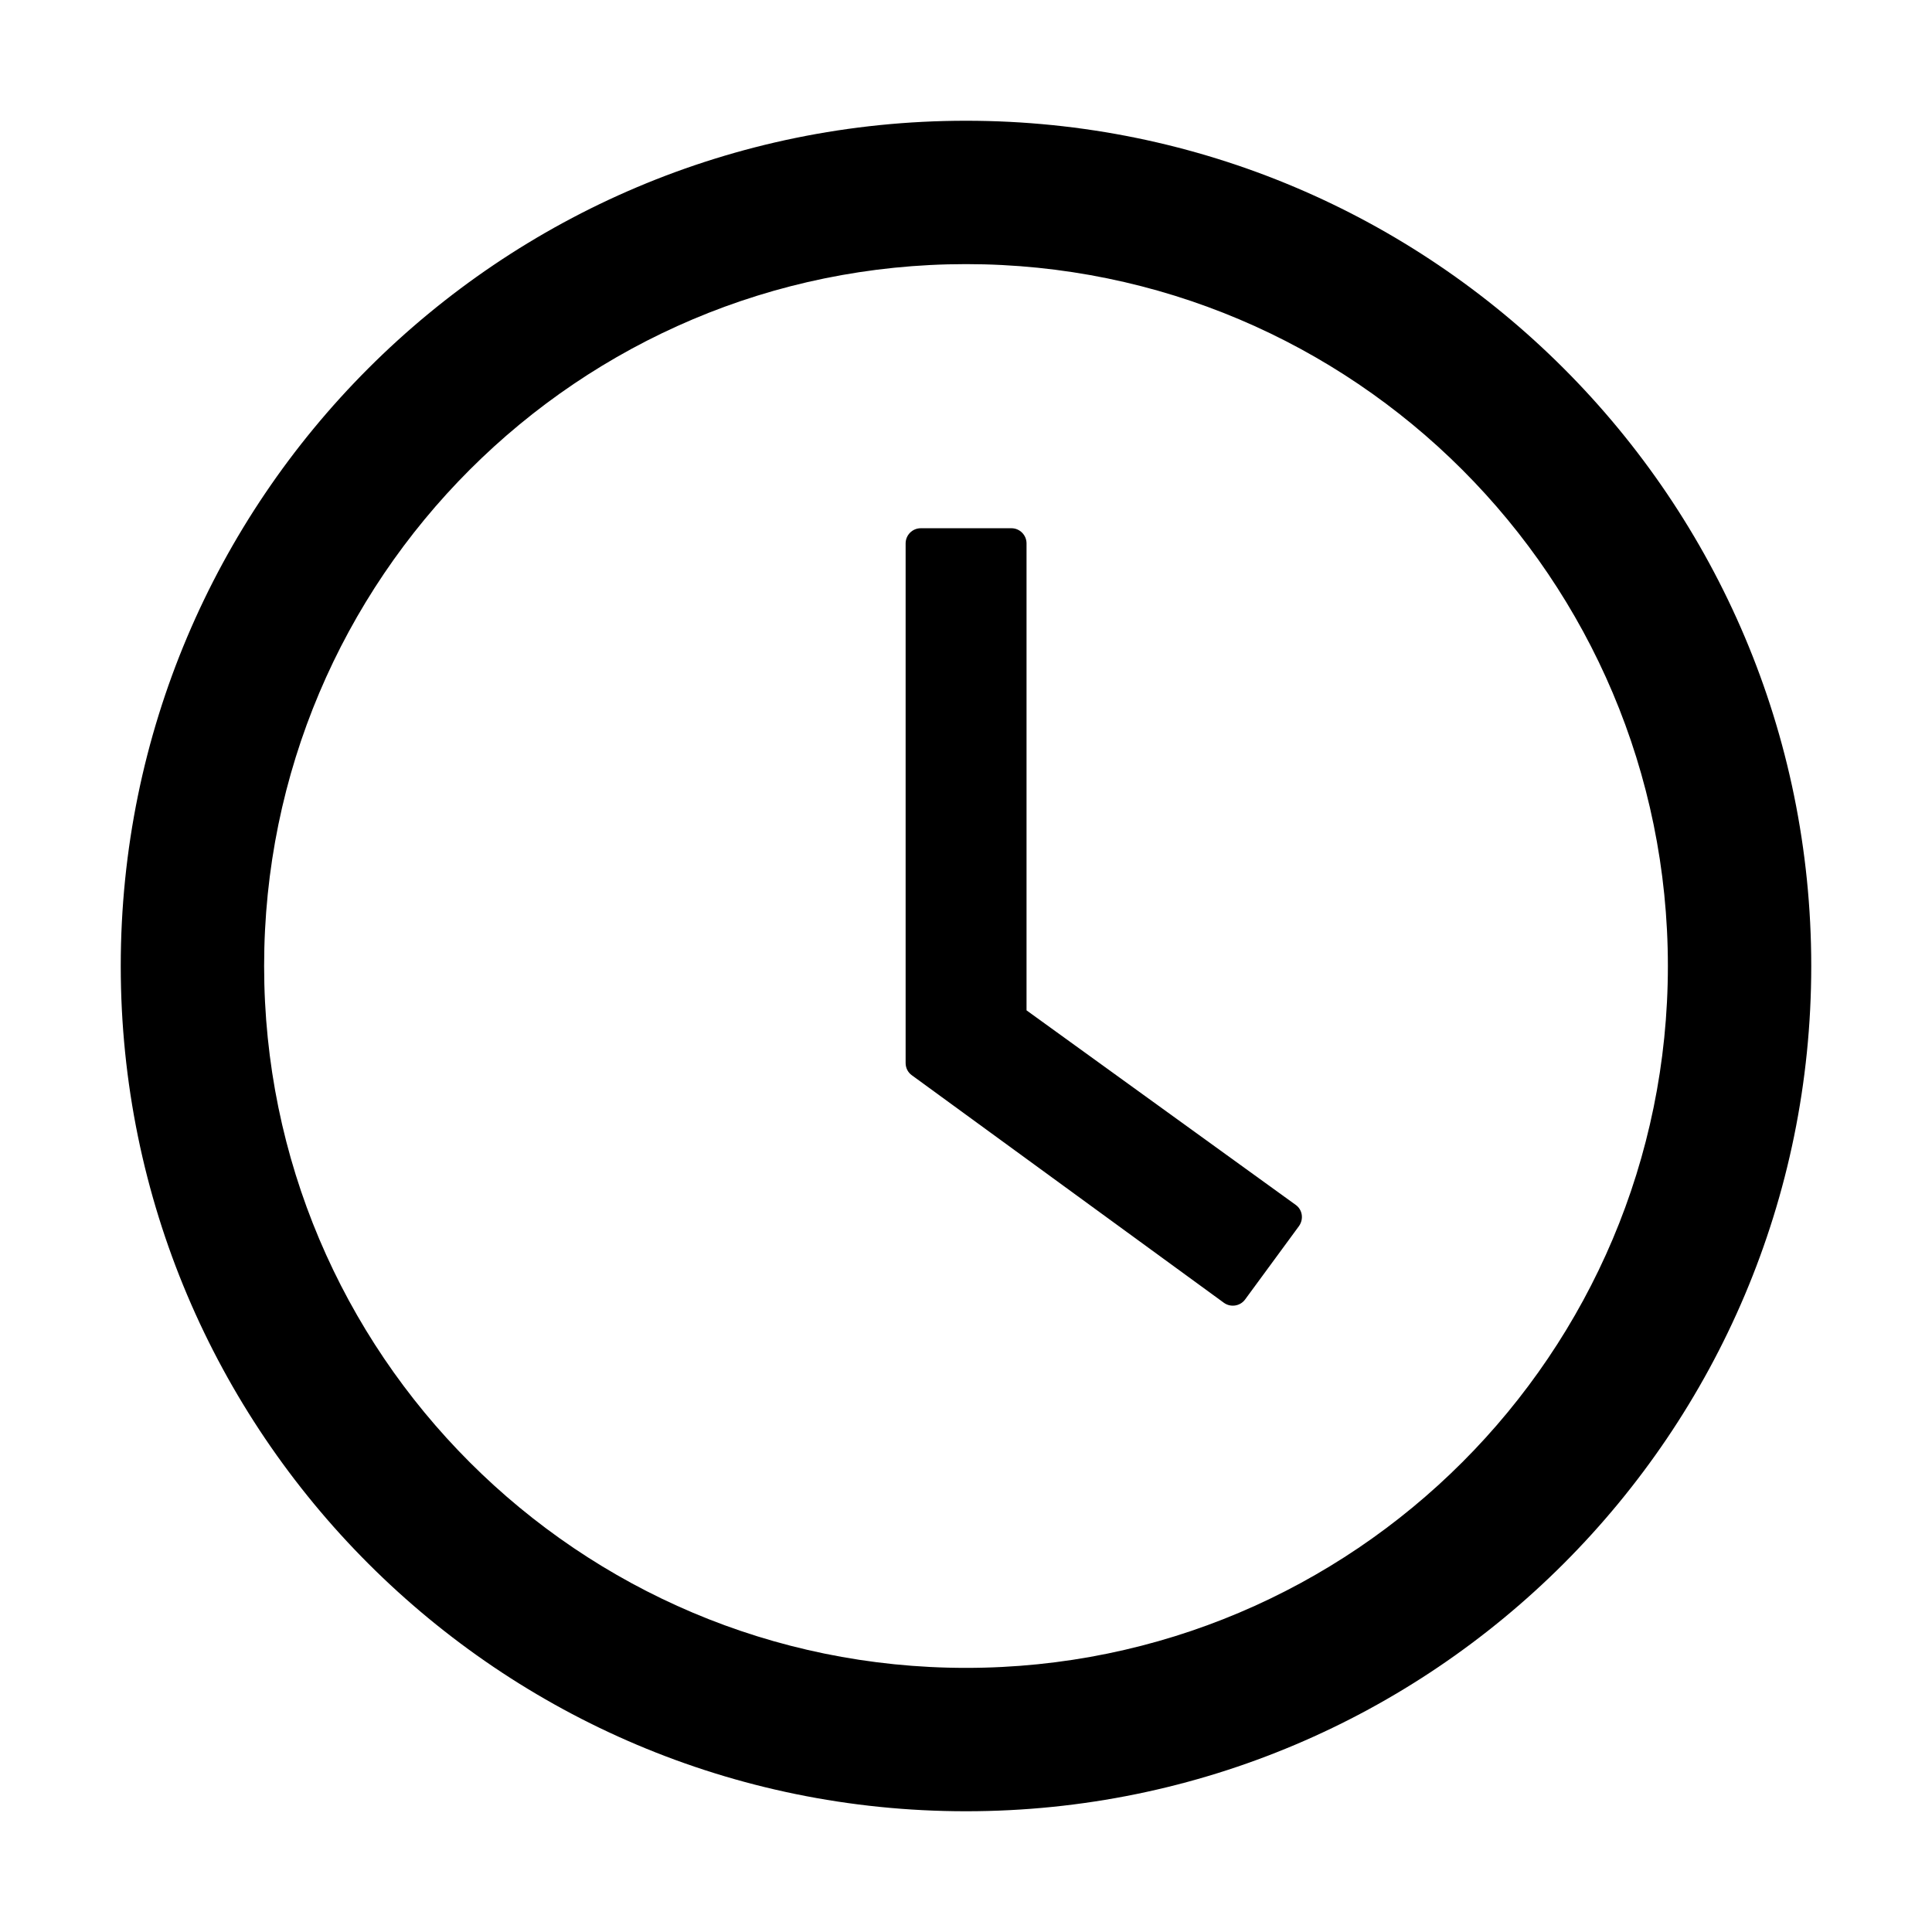
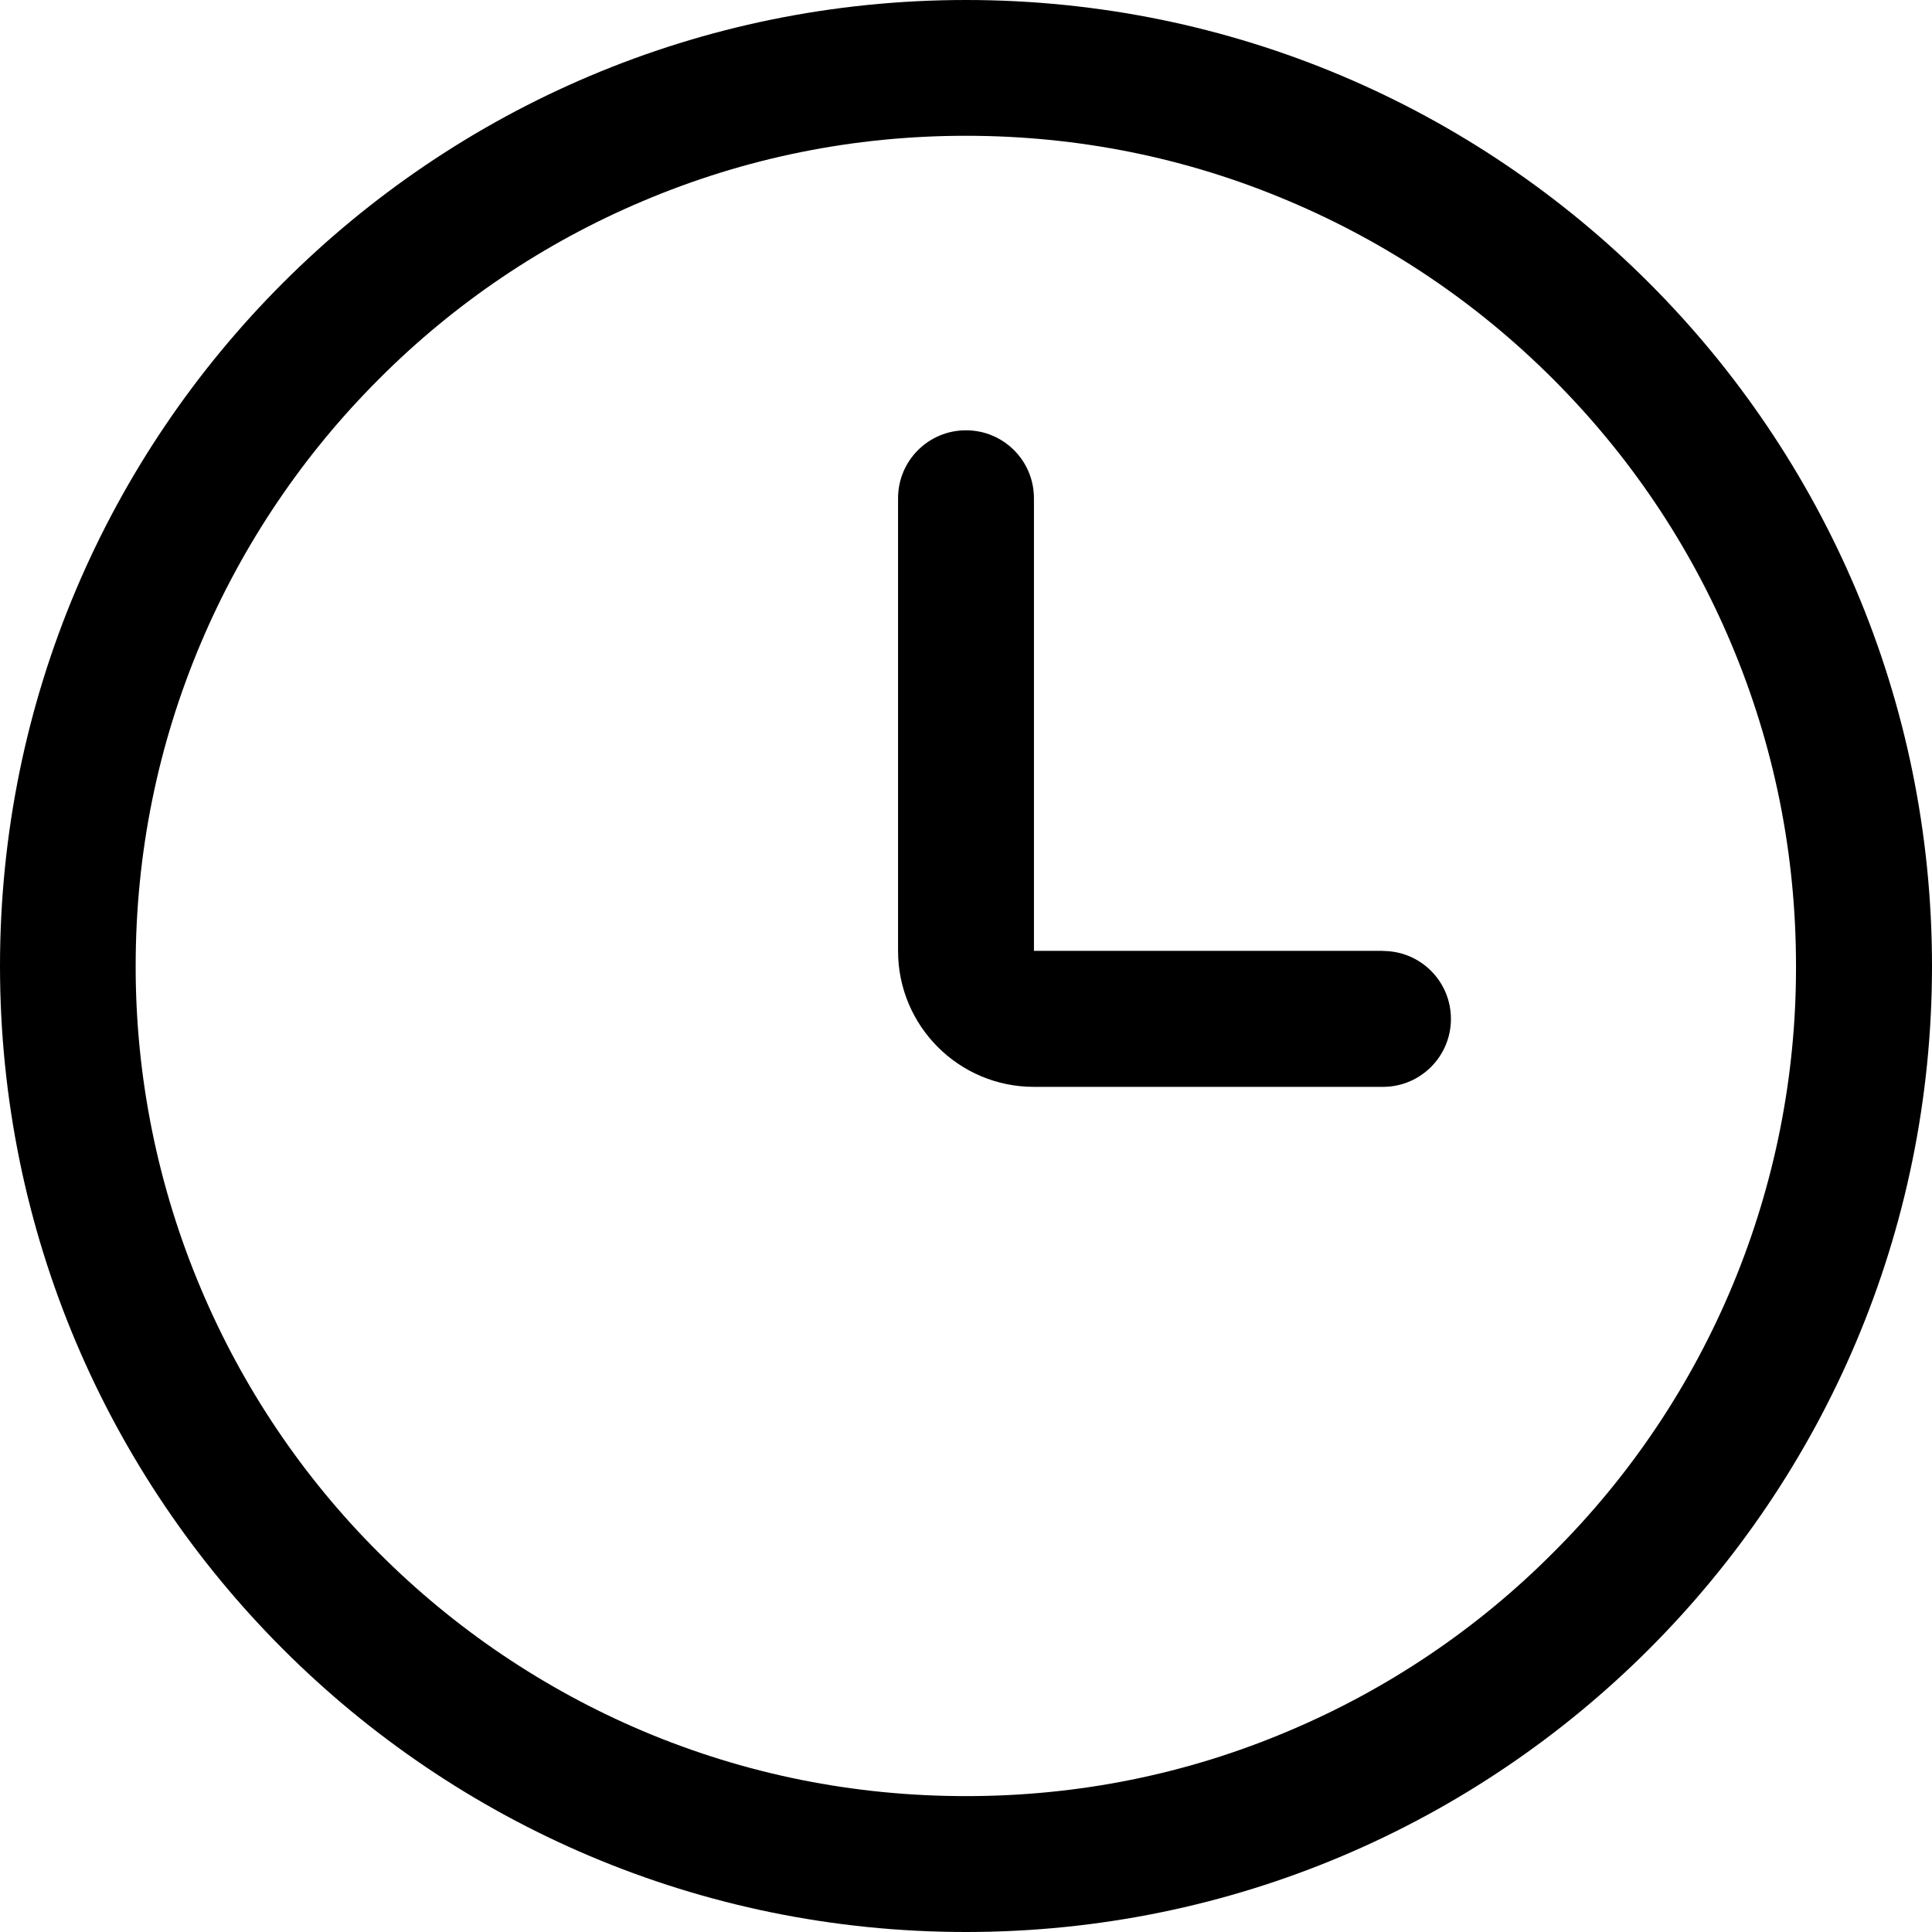
- <svg xmlns="http://www.w3.org/2000/svg" width="24" height="24" viewBox="0 0 24 24">
-   <g id="Frame">
-     <path id="Vector" d="M12 1.5C6.202 1.5 1.5 6.202 1.5 12C1.5 17.798 6.202 22.5 12 22.5C17.798 22.5 22.5 17.798 22.5 12C22.5 6.202 17.798 1.5 12 1.5ZM12 20.719C7.186 20.719 3.281 16.814 3.281 12C3.281 7.186 7.186 3.281 12 3.281C16.814 3.281 20.719 7.186 20.719 12C20.719 16.814 16.814 20.719 12 20.719Z" />
-     <path id="Vector_2" d="M16.095 14.967L12.752 12.551V6.75C12.752 6.647 12.668 6.562 12.565 6.562H11.438C11.334 6.562 11.25 6.647 11.25 6.75V13.205C11.25 13.266 11.278 13.322 11.327 13.357L15.204 16.184C15.288 16.244 15.405 16.226 15.466 16.144L16.137 15.23C16.198 15.143 16.179 15.026 16.095 14.967Z" />
+ <svg xmlns="http://www.w3.org/2000/svg" version="1.1" width="18" height="18" viewBox="0 0 18 18">
+   <defs>
+     <clipPath id="master_svg0_67_00506">
+       <rect x="0" y="0" width="18" height="18" rx="0" />
+     </clipPath>
+   </defs>
+   <g clip-path="url(#master_svg0_67_00506)">
+     <g>
+       <path d="M9,0C4.029,0,0,4.029,0,9C0,13.971,4.029,18,9,18C13.971,18,18,13.971,18,9C18,4.029,13.971,0,9,0ZM14.468,14.468C13.764,15.175,12.928,15.738,12.009,16.126C11.056,16.531,10.044,16.734,9,16.734C7.956,16.734,6.944,16.531,5.99,16.128C5.072,15.739,4.237,15.176,3.532,14.47C2.825,13.766,2.262,12.93,1.874,12.011C1.47,11.058,1.263,10.034,1.264,9C1.264,7.956,1.468,6.944,1.872,5.99C2.261,5.072,2.824,4.237,3.53,3.532C4.234,2.825,5.069,2.262,5.988,1.874C6.943,1.469,7.955,1.265,8.999,1.265C10.043,1.265,11.056,1.469,12.008,1.873C12.93,2.263,13.756,2.819,14.468,3.53C15.178,4.24,15.737,5.068,16.126,5.989C16.53,6.944,16.733,7.956,16.733,9C16.738,11.052,15.923,13.021,14.468,14.468ZM12.885,8.859L9.633,8.859L9.633,4.642C9.633,4.292,9.35,4.009,9,4.009C8.65,4.009,8.367,4.292,8.367,4.642L8.367,8.86C8.367,9.559,8.933,10.126,9.633,10.126L12.885,10.126C13.235,10.126,13.518,9.842,13.518,9.493C13.518,9.143,13.235,8.86,12.885,8.86L12.885,8.859Z" fill-opacity="1" style="mix-blend-mode:passthrough" />
+     </g>
  </g>
</svg>
